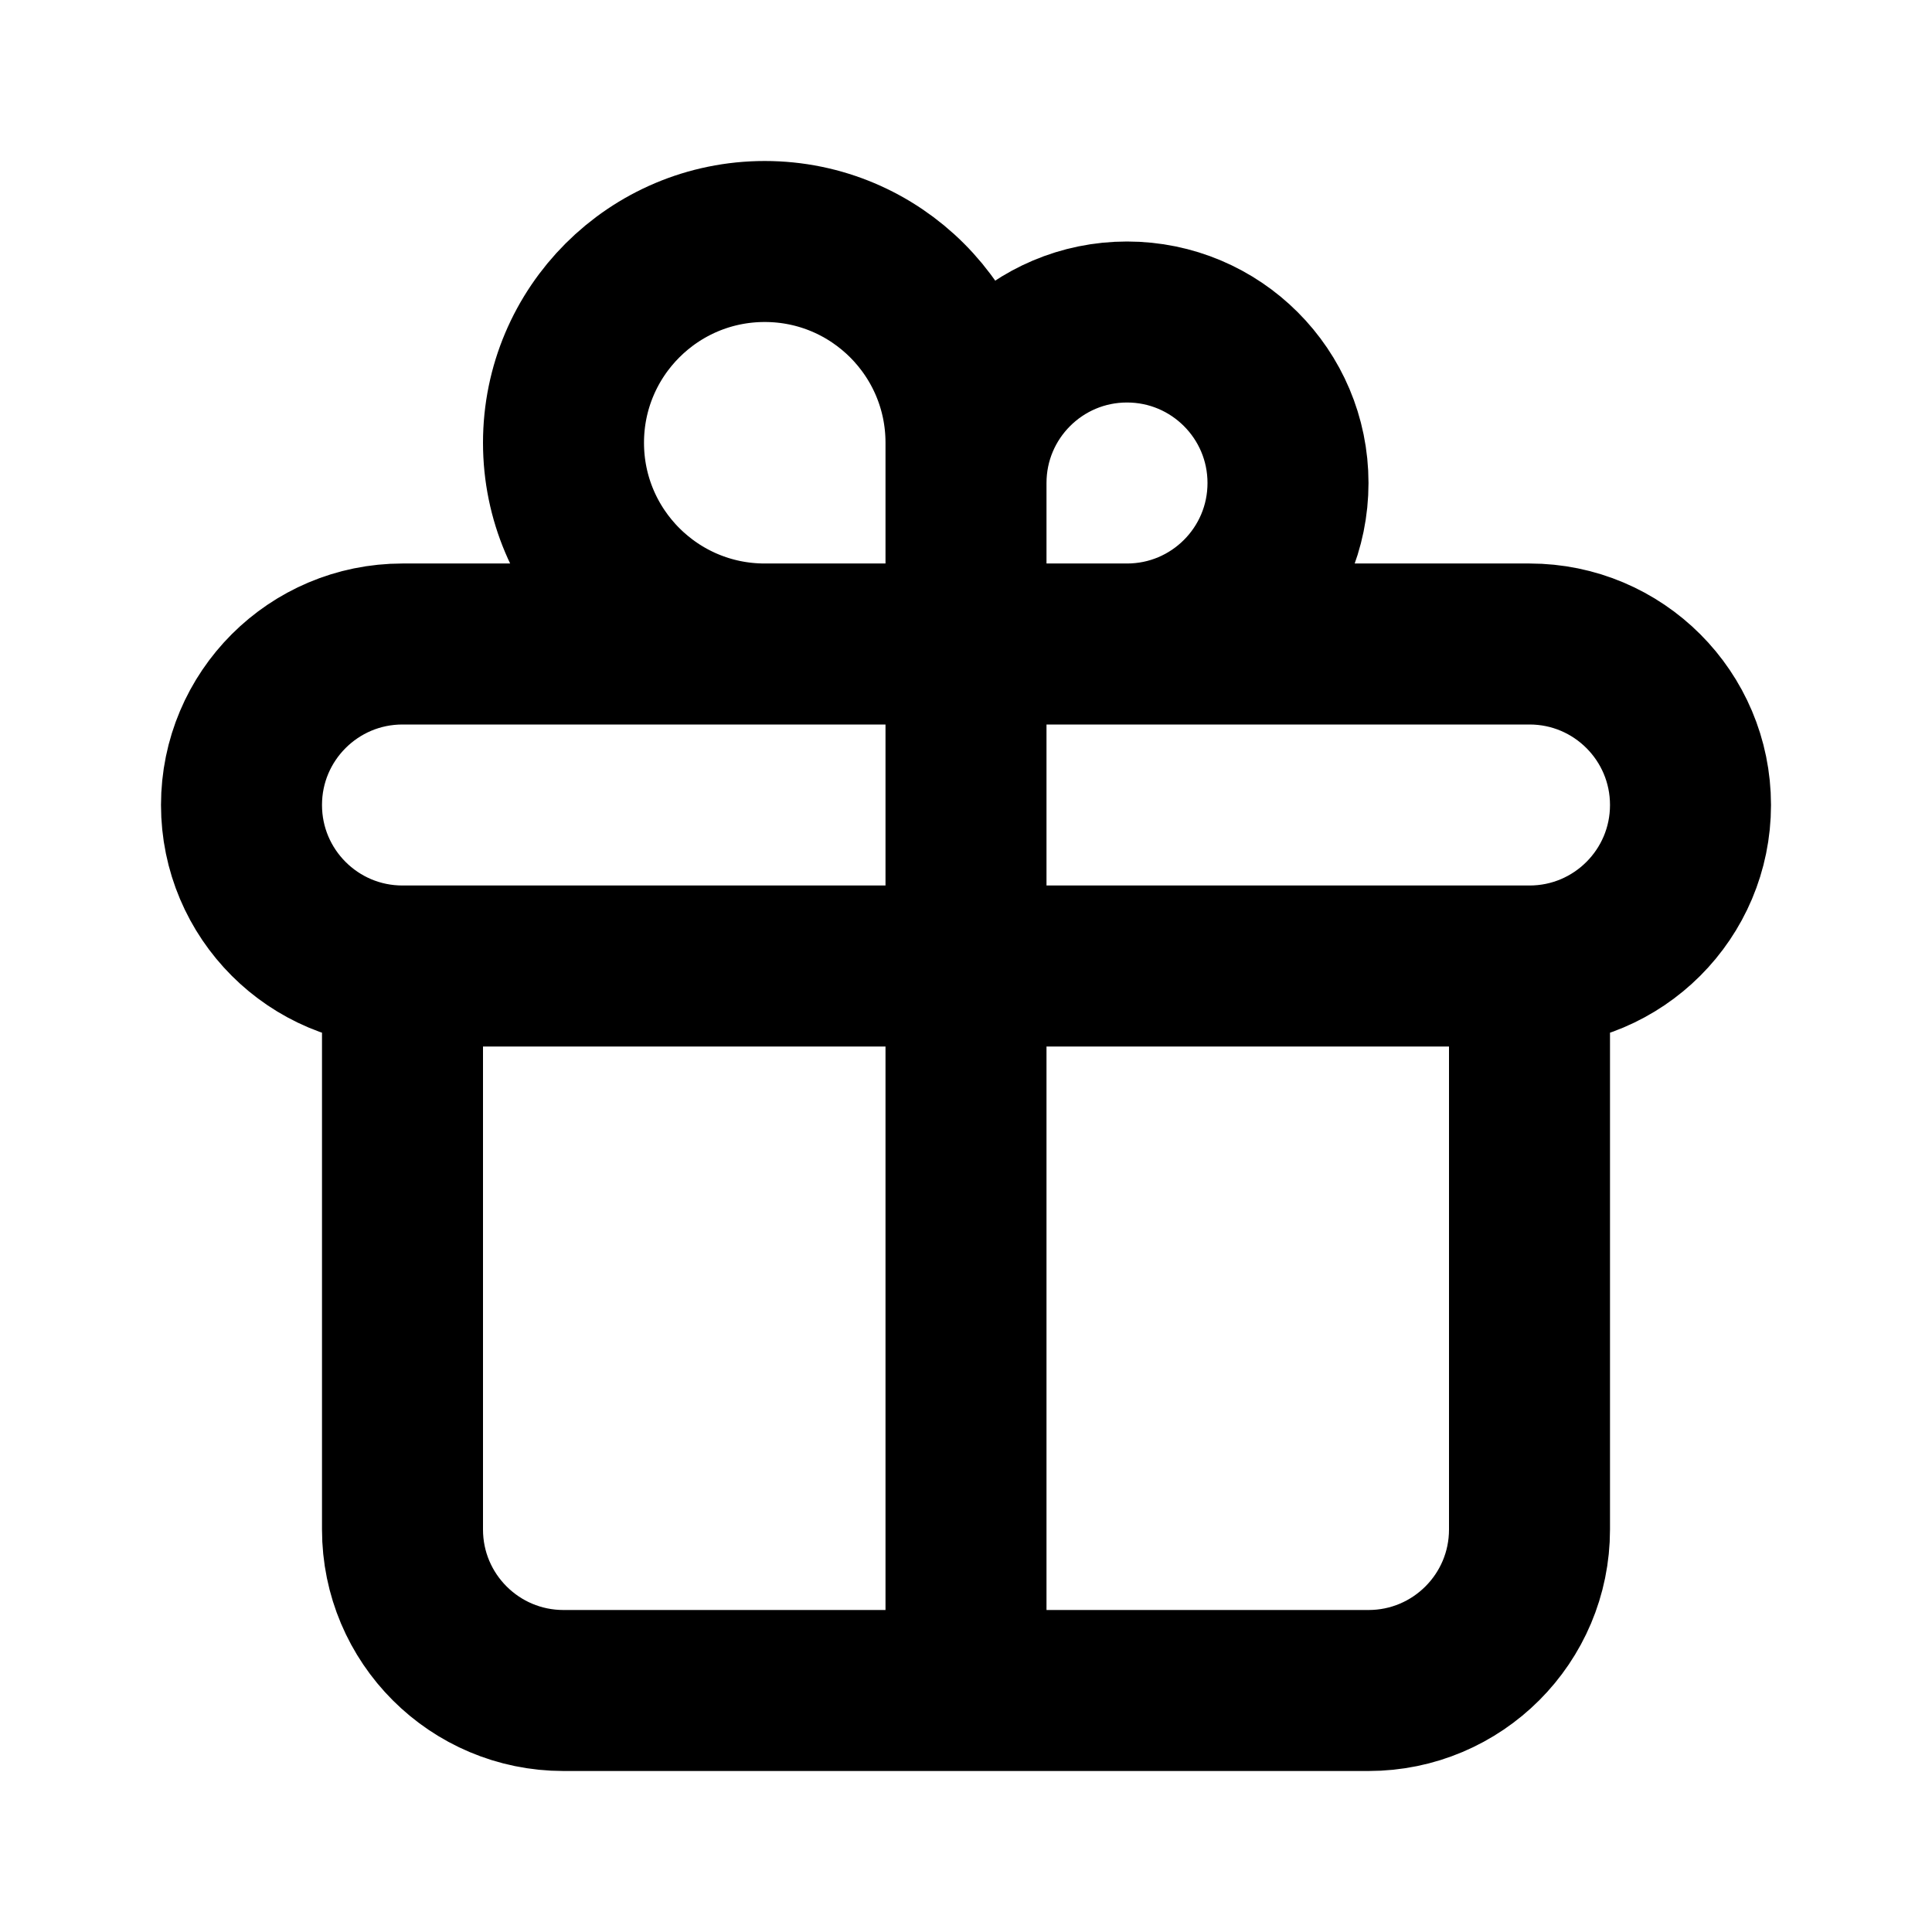
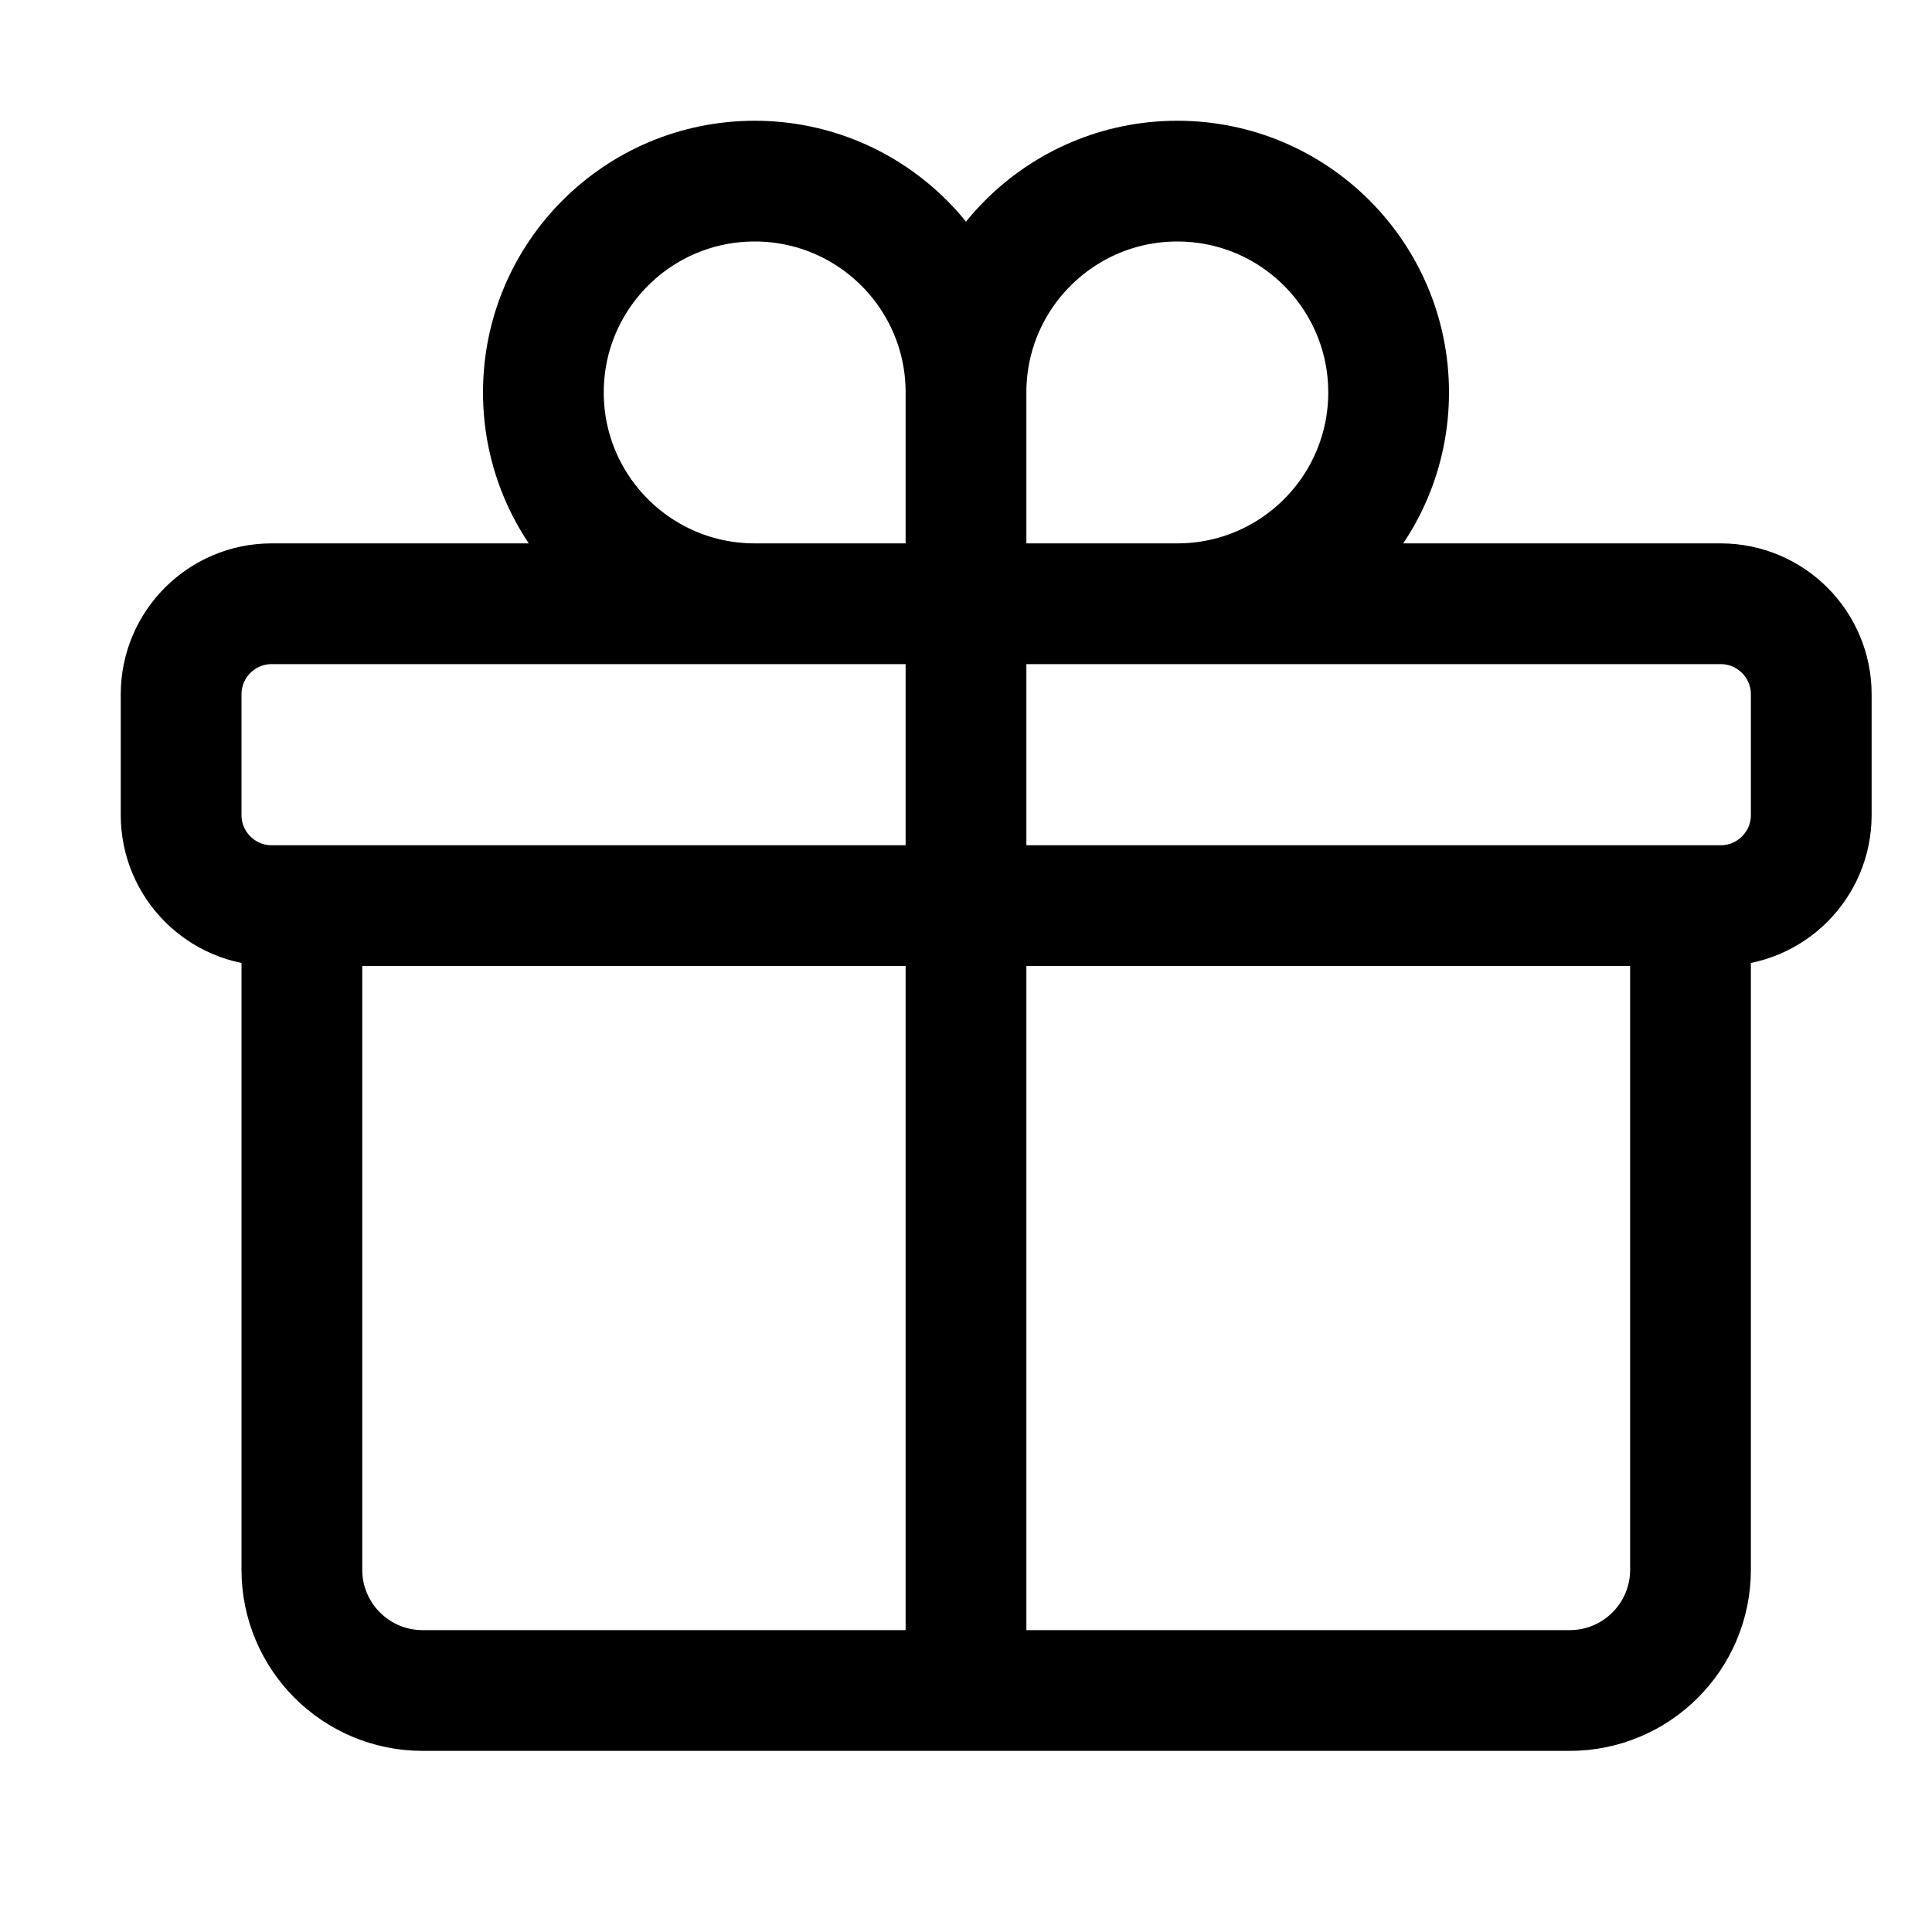
- <svg xmlns="http://www.w3.org/2000/svg" class="h-6 w-6" fill="none" viewBox="0 0 24 24" stroke="currentColor">
-   <path stroke-linecap="round" stroke-linejoin="round" stroke-width="2" d="M12 8v13m0-13V6a2 2 0 112 2h-2zm0 0V5.5A2.5 2.5 0 109.5 8H12zm-7 4h14M5 12a2 2 0 110-4h14a2 2 0 110 4M5 12v7a2 2 0 002 2h10a2 2 0 002-2v-7" />
+ <svg xmlns="http://www.w3.org/2000/svg" fill="none" viewBox="0 0 24 24" stroke-width="1.5" stroke="currentColor" class="w-6 h-6">
+   <path stroke-linecap="round" stroke-linejoin="round" d="M21 11.25v8.25a1.5 1.5 0 01-1.5 1.5H5.25a1.5 1.5 0 01-1.5-1.5v-8.25M12 4.875A2.625 2.625 0 109.375 7.5H12m0-2.625V7.5m0-2.625A2.625 2.625 0 1114.625 7.5H12m0 0V21m-8.625-9.75h18c.621 0 1.125-.504 1.125-1.125v-1.5c0-.621-.504-1.125-1.125-1.125h-18c-.621 0-1.125.504-1.125 1.125v1.5c0 .621.504 1.125 1.125 1.125z" />
</svg>
